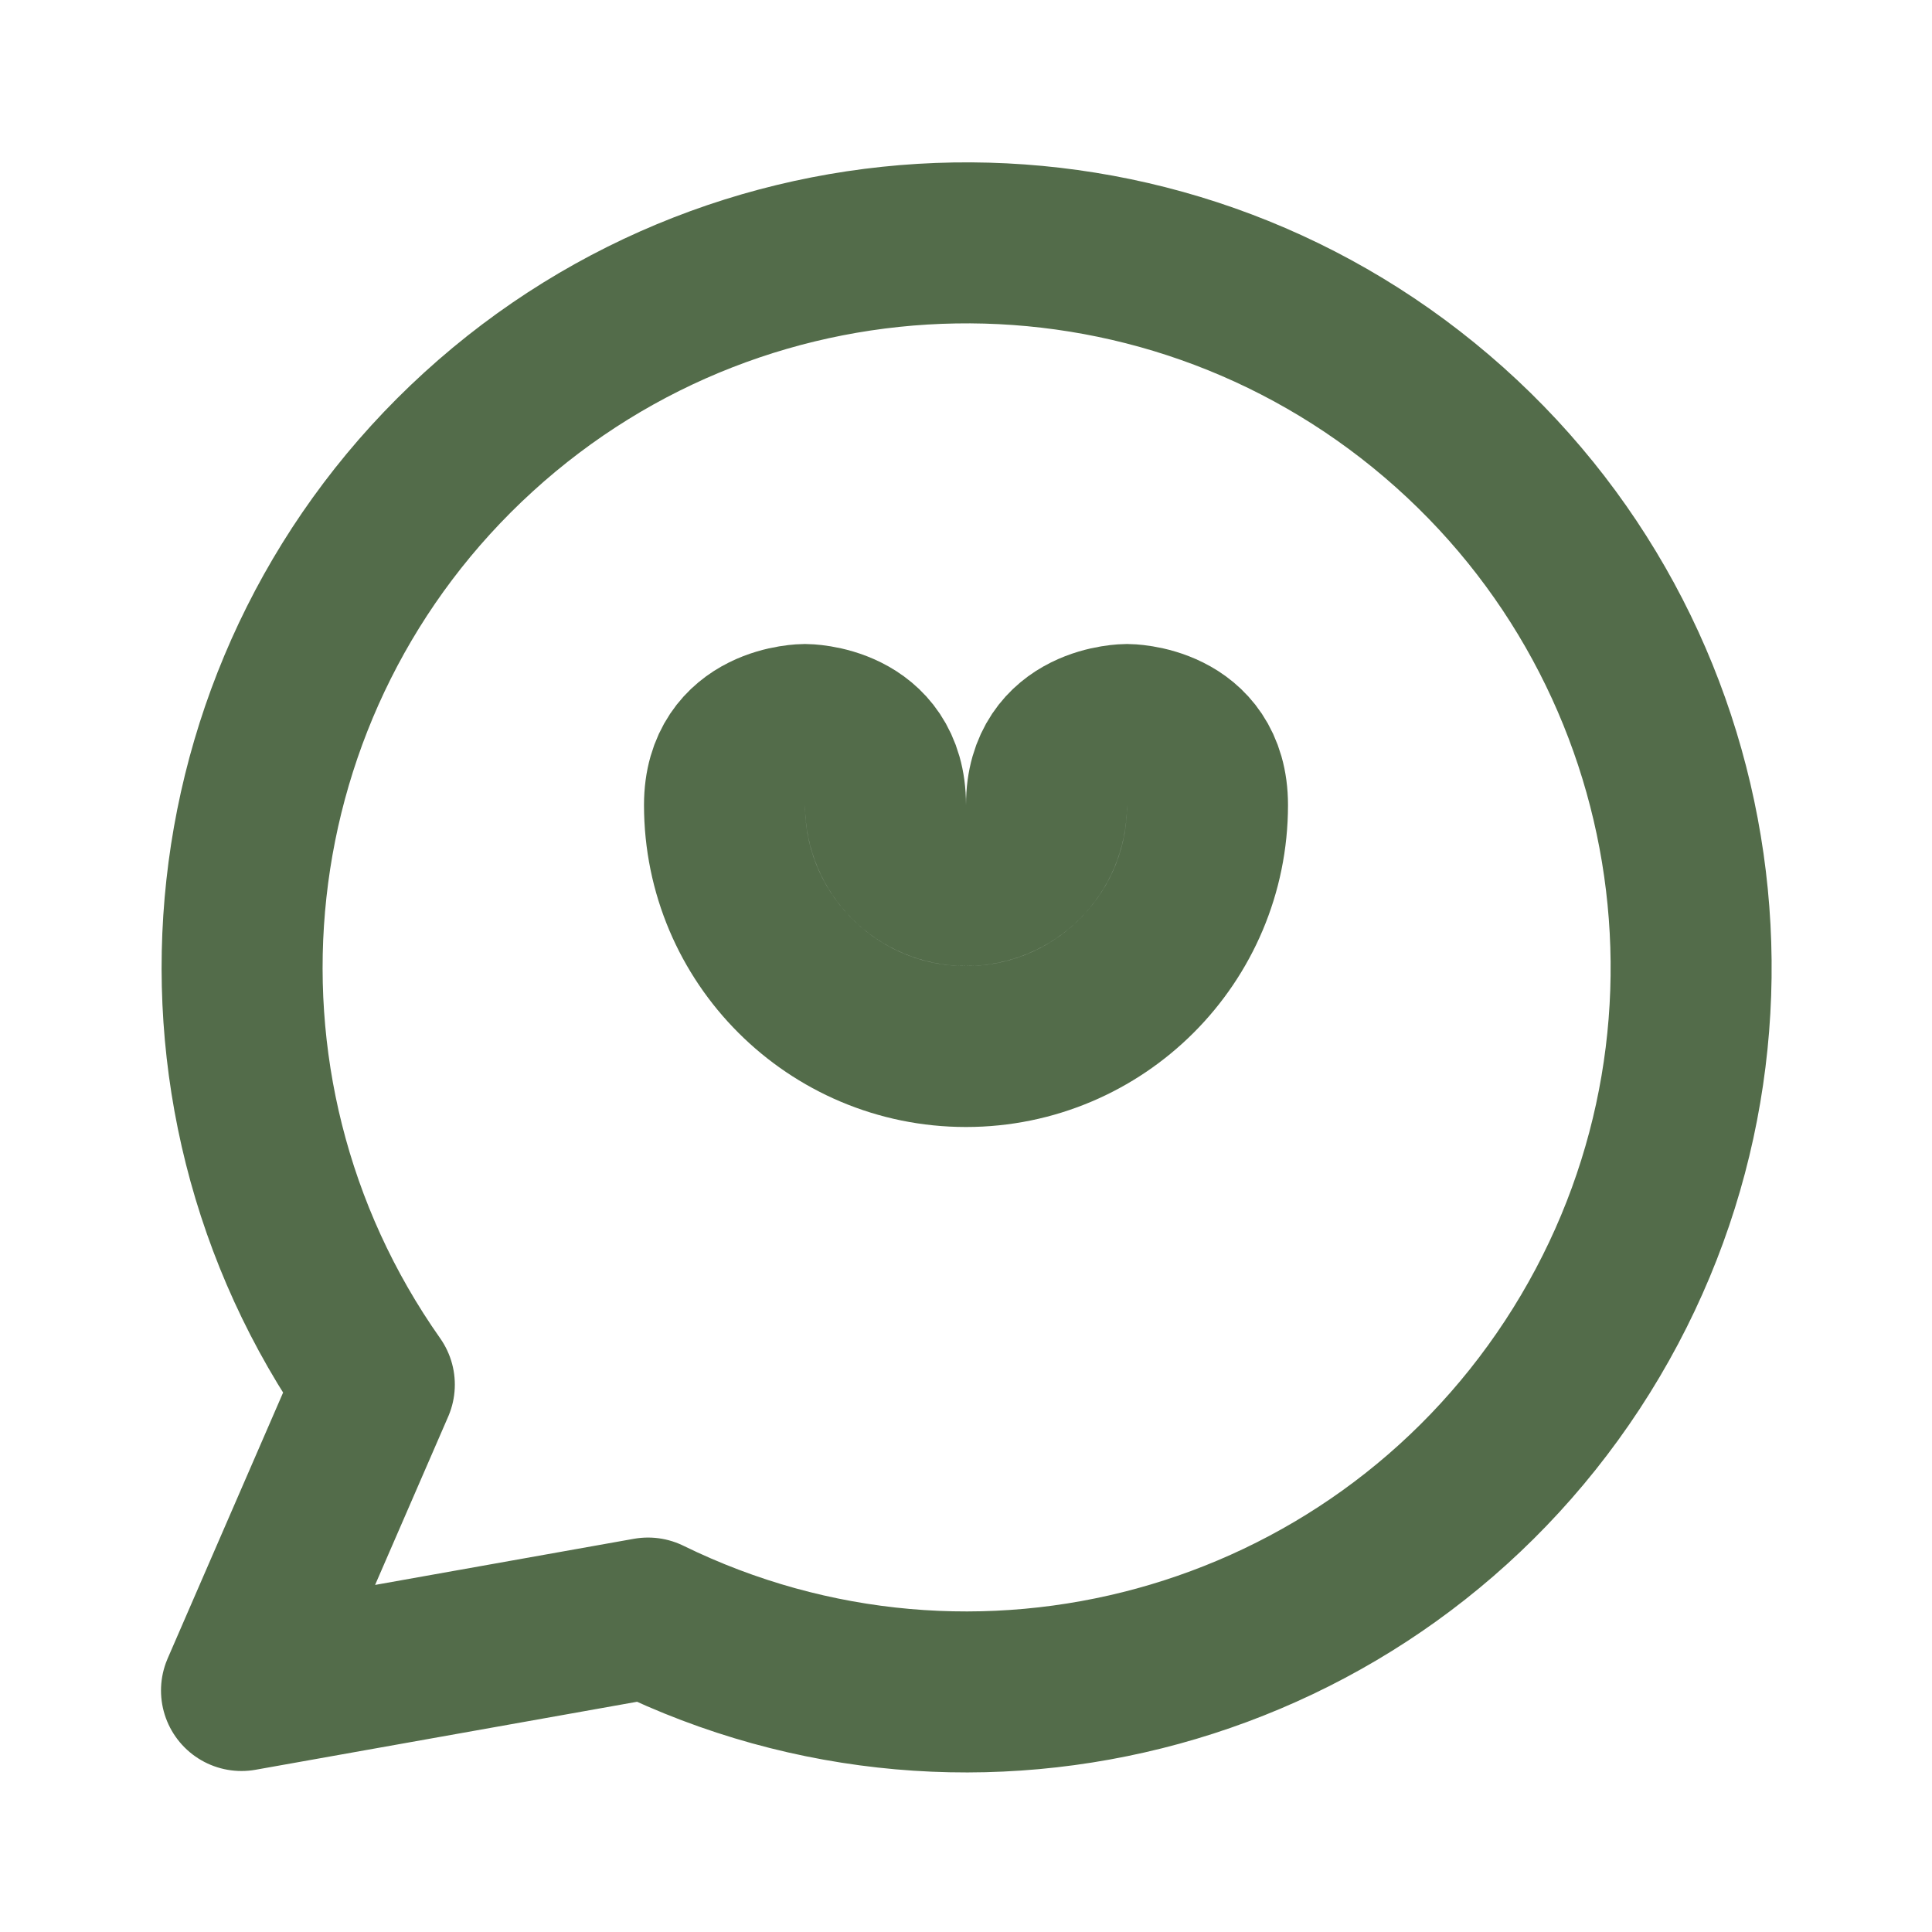
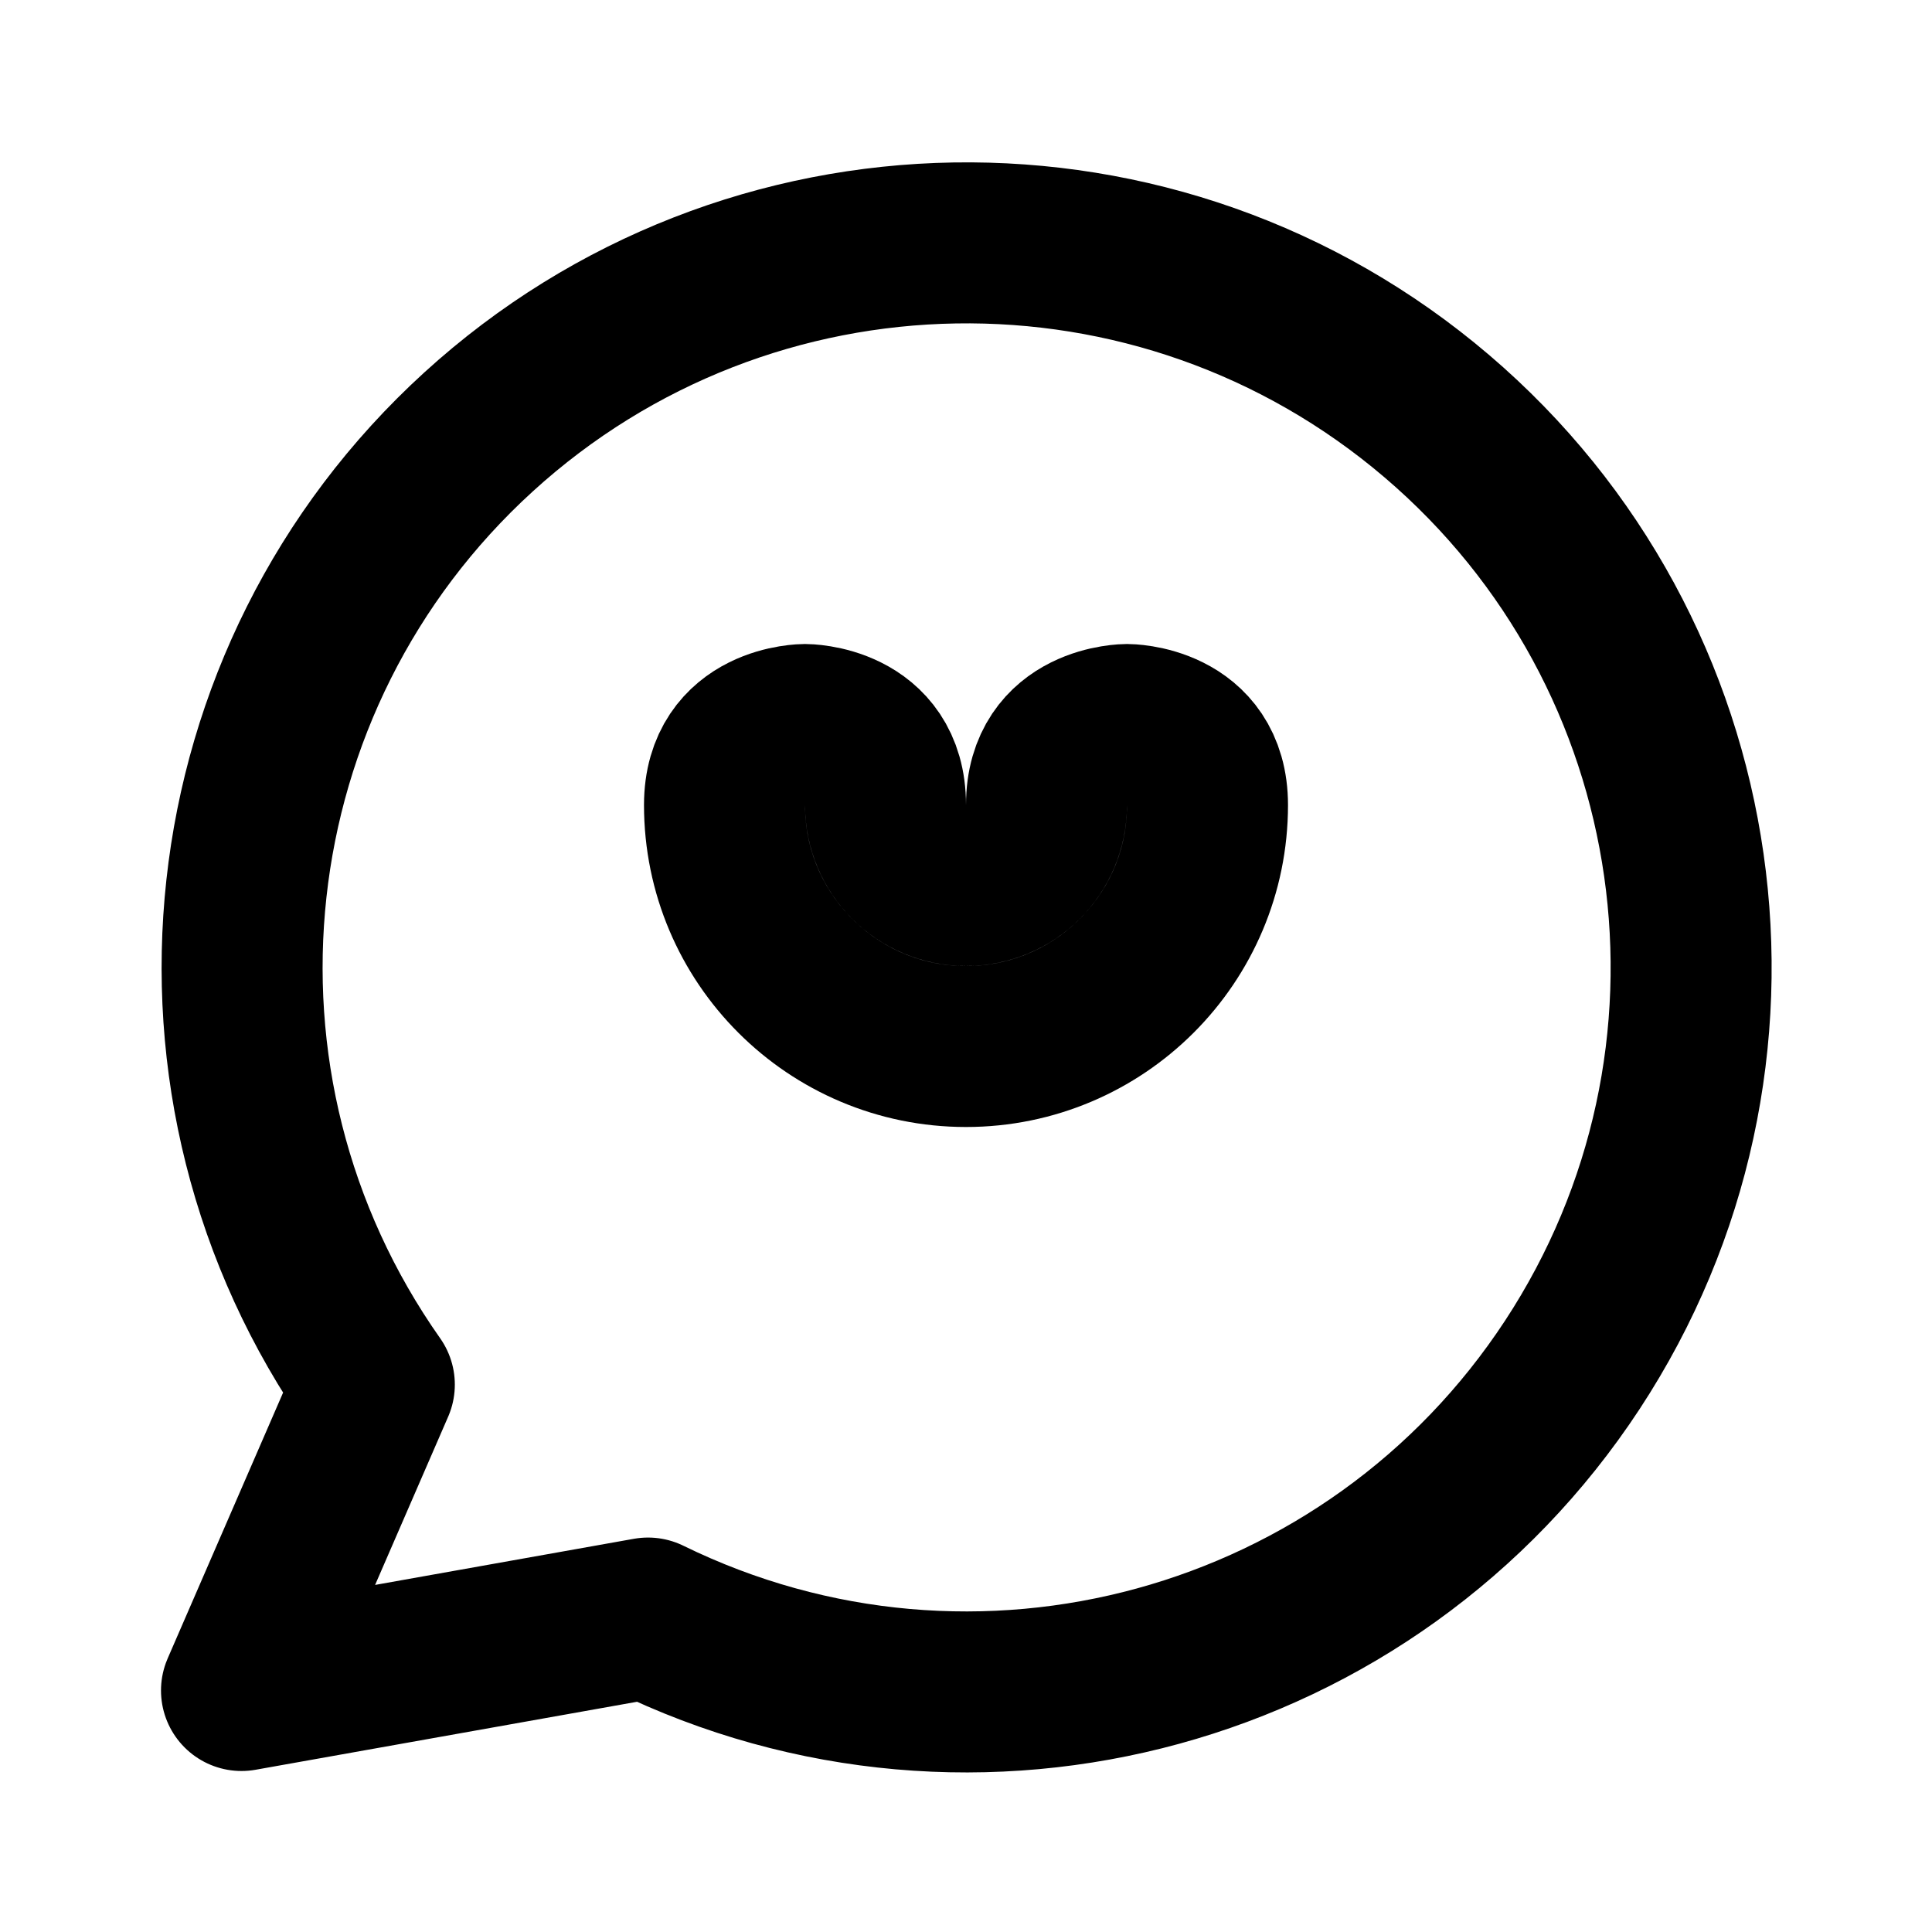
- <svg xmlns="http://www.w3.org/2000/svg" width="40" height="40" viewBox="0 0 24 24" fill="none" stroke="#536C4A" stroke-width="2" stroke-linecap="round" stroke-linejoin="round">
+ <svg xmlns="http://www.w3.org/2000/svg" width="40" height="40" viewBox="0 0 24 24" fill="none" stroke="currentColor" stroke-width="2" stroke-linecap="round" stroke-linejoin="round">
  <path d="M3 21l1.65-3.8a9 9 0 1 1 3.4 2.9z" />
  <path d="M9 10a3 3 0 0 0 6 0c0-1-1-1-1-1s-1 0-1 1a1 1 0 0 1-2 0c0-1-1-1-1-1s-1 0-1 1z" />
</svg>
